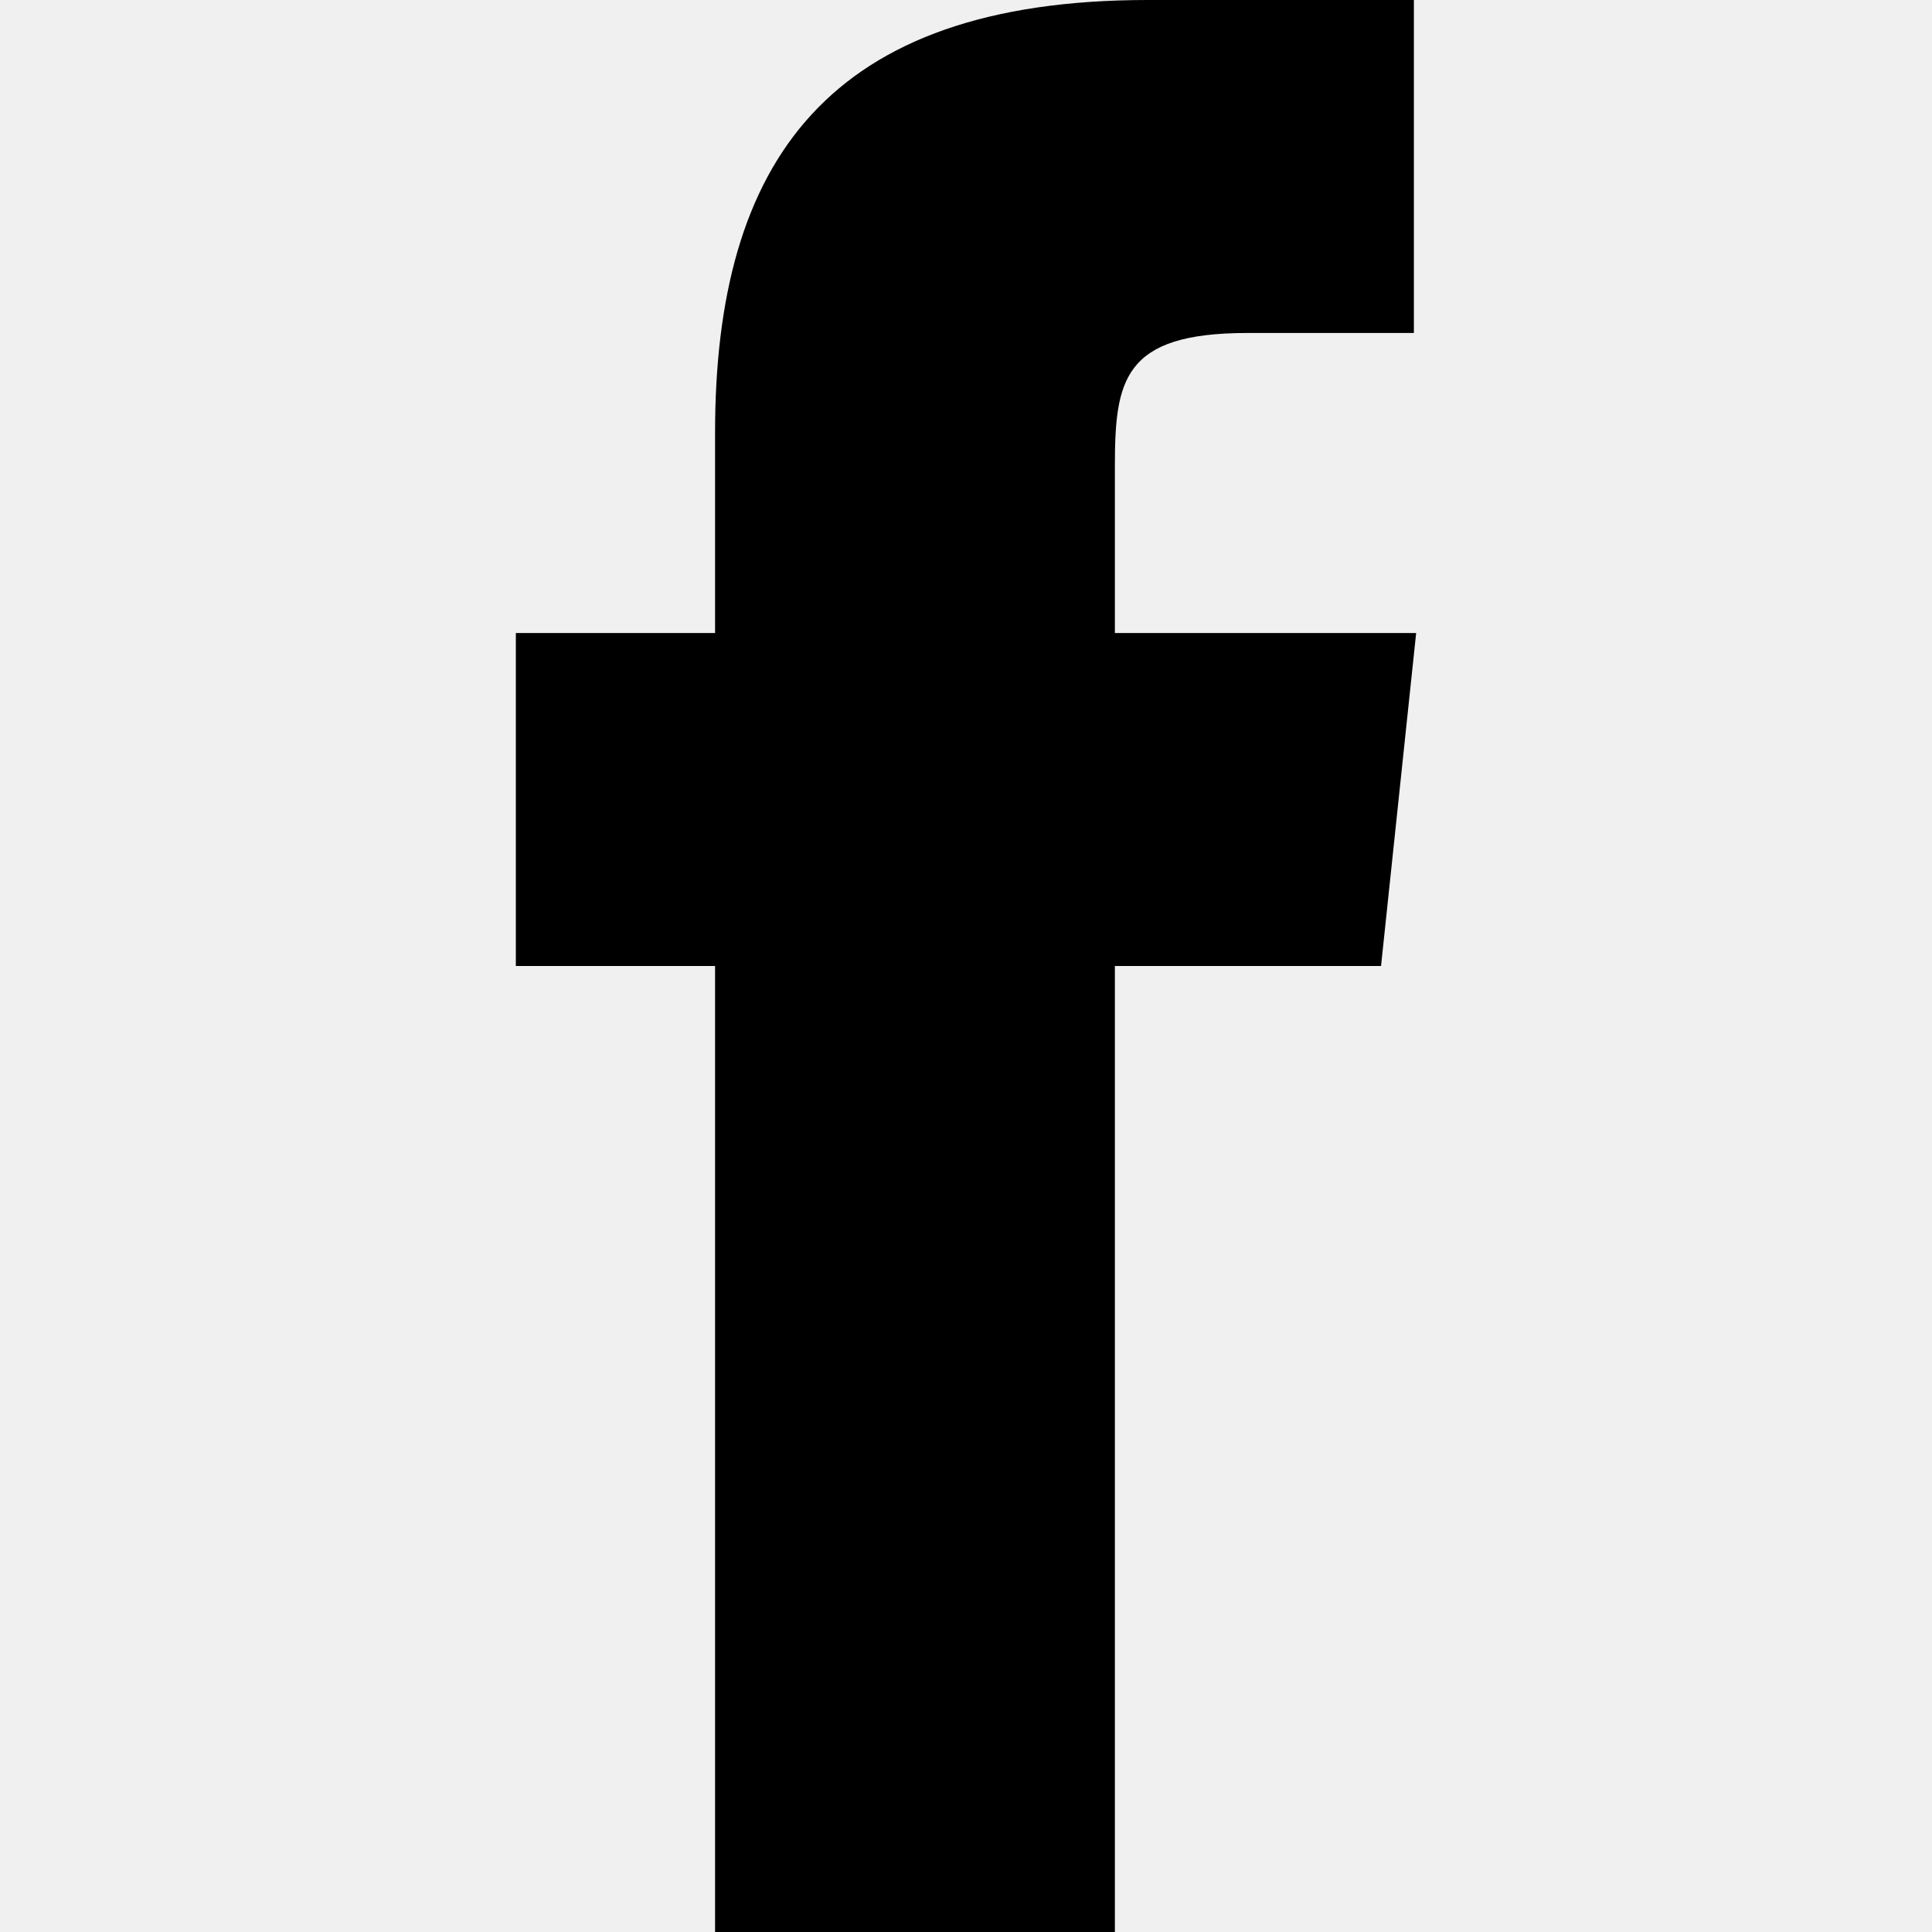
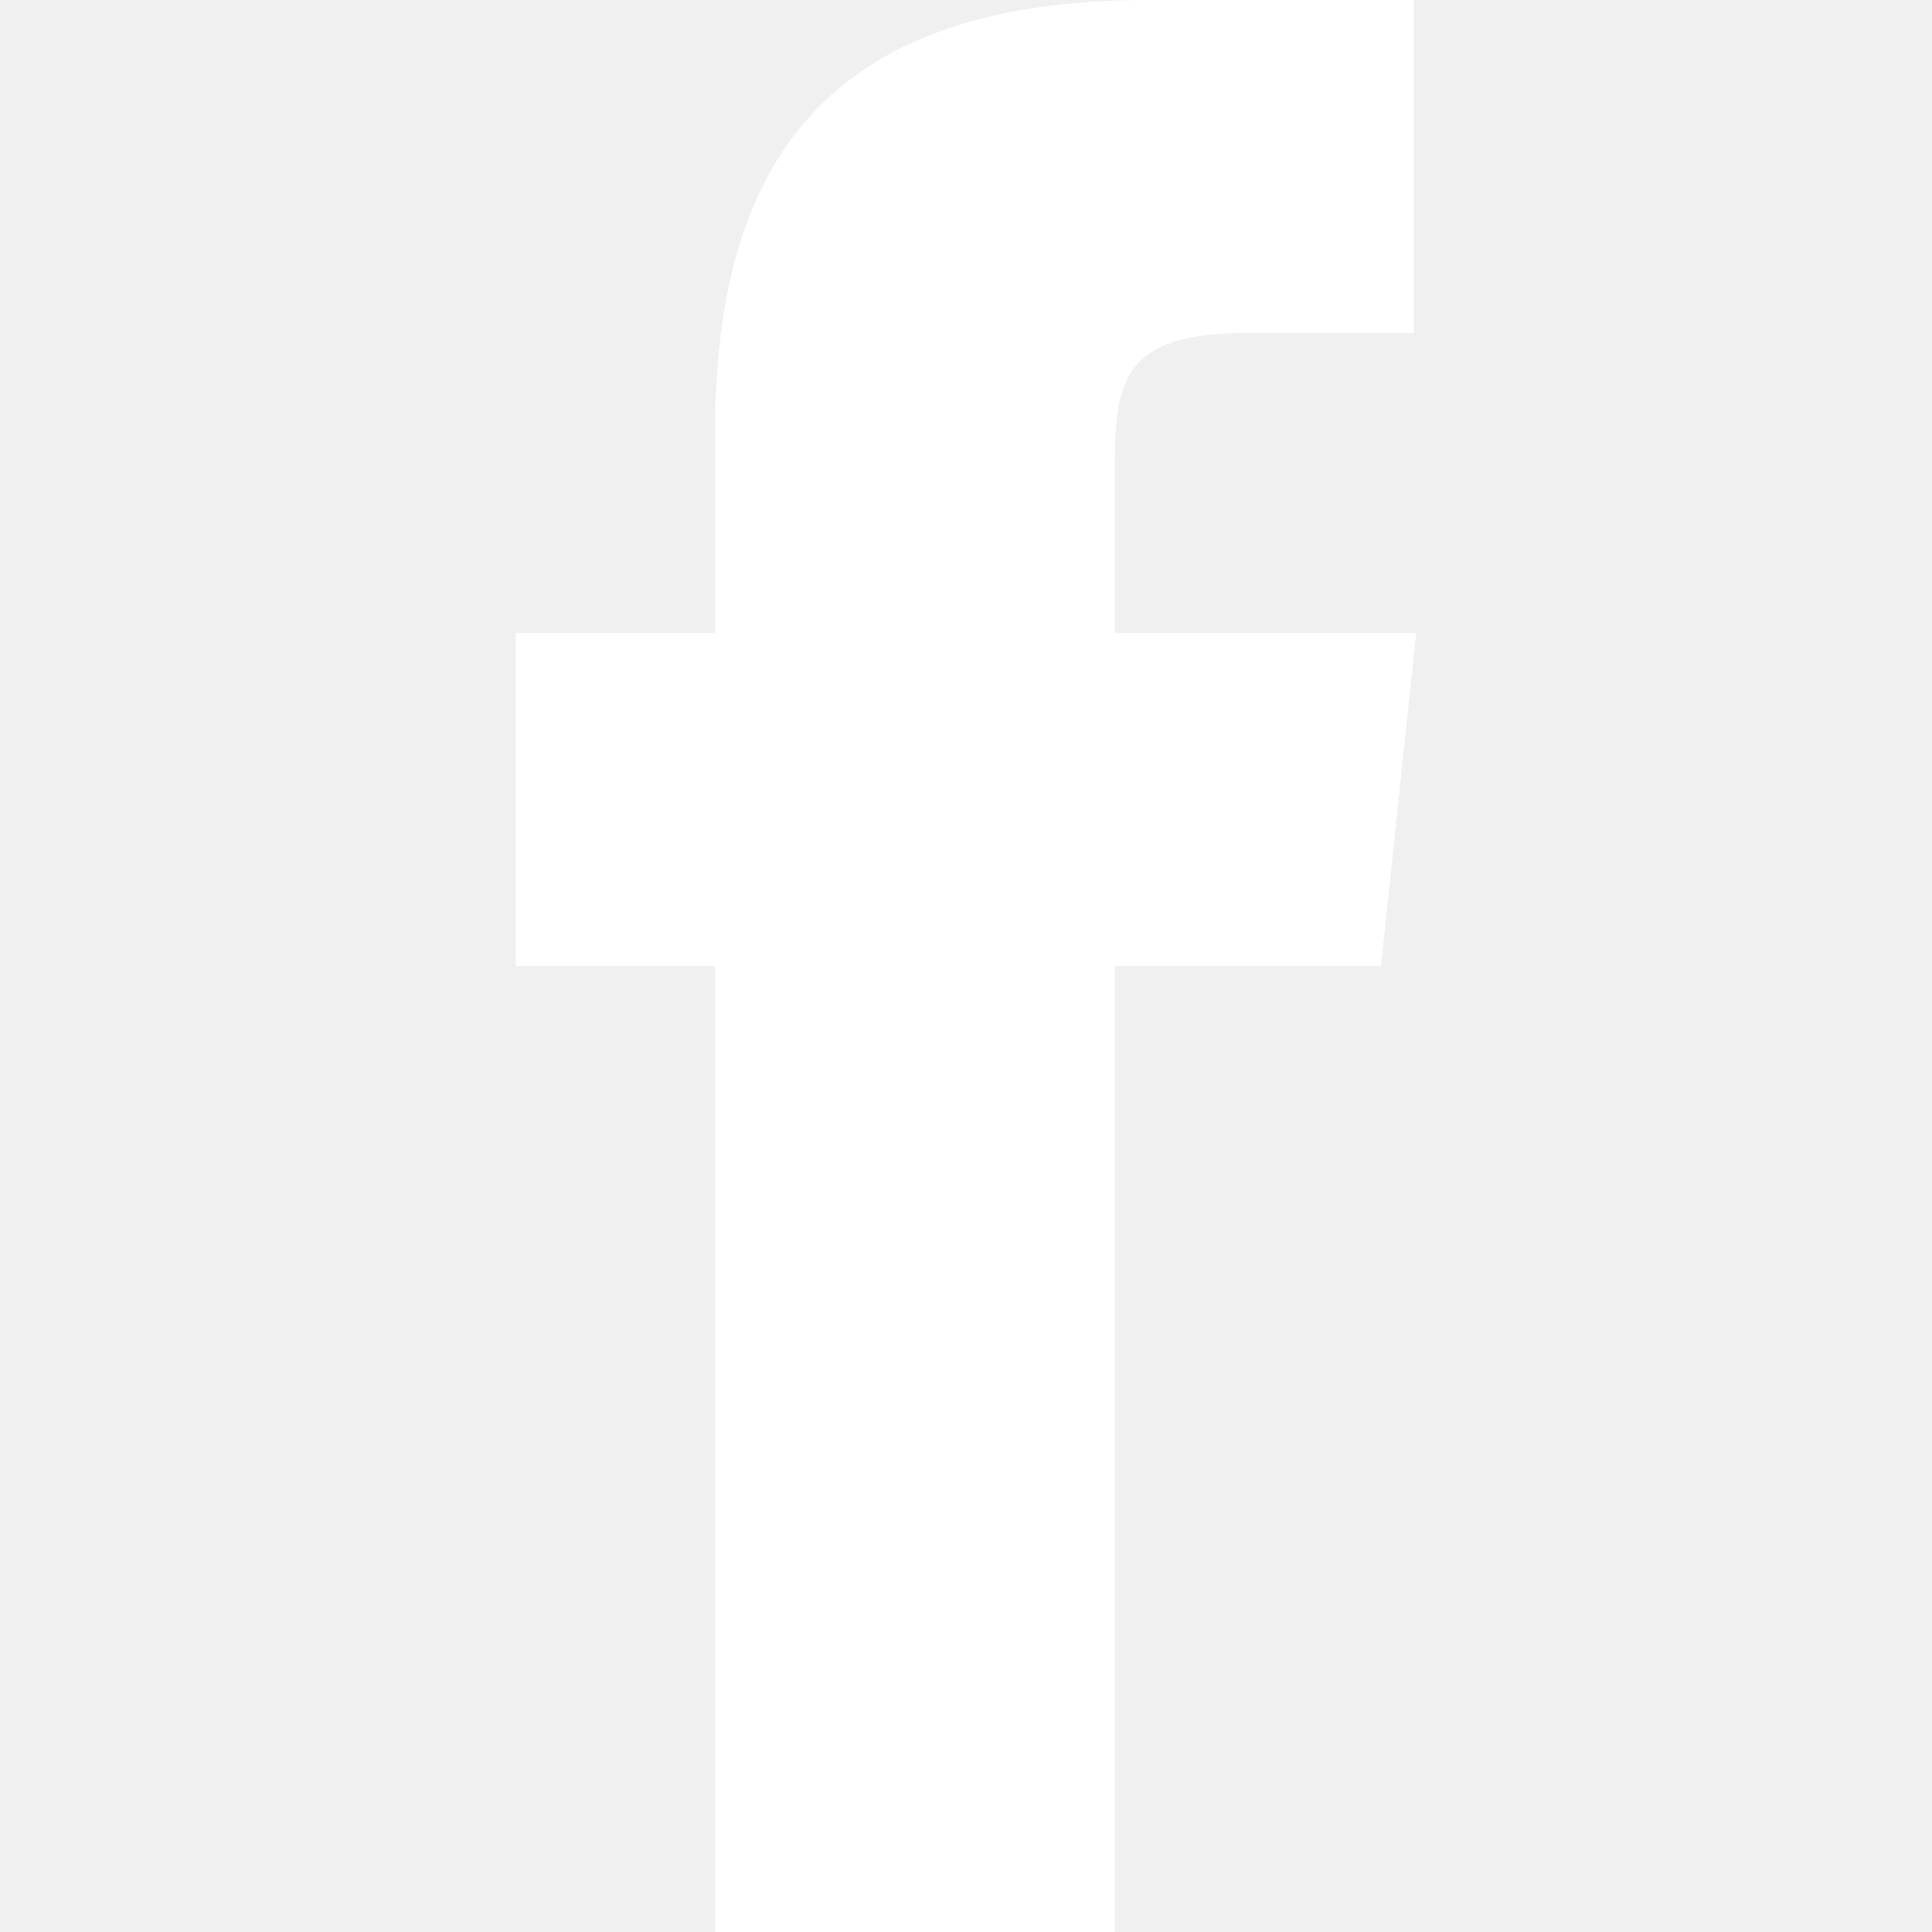
<svg xmlns="http://www.w3.org/2000/svg" version="1.1" width="17" height="17" viewBox="0 0 17 17">
  <g>
</g>
-   <path d="M12.461 5.57l-0.309 2.93h-2.342v8.5h-3.518v-8.5h-1.753v-2.93h1.753v-1.764c0-2.383 0.991-3.806 3.808-3.806h2.341v2.93h-1.465c-1.093 0-1.166 0.413-1.166 1.176v1.464h2.651z" fill="#000000" />
+   <path d="M12.461 5.57l-0.309 2.93h-2.342v8.5h-3.518v-8.5h-1.753v-2.93h1.753v-1.764c0-2.383 0.991-3.806 3.808-3.806h2.341v2.93h-1.465c-1.093 0-1.166 0.413-1.166 1.176v1.464h2.651z" fill="#ffffff" />
</svg>
